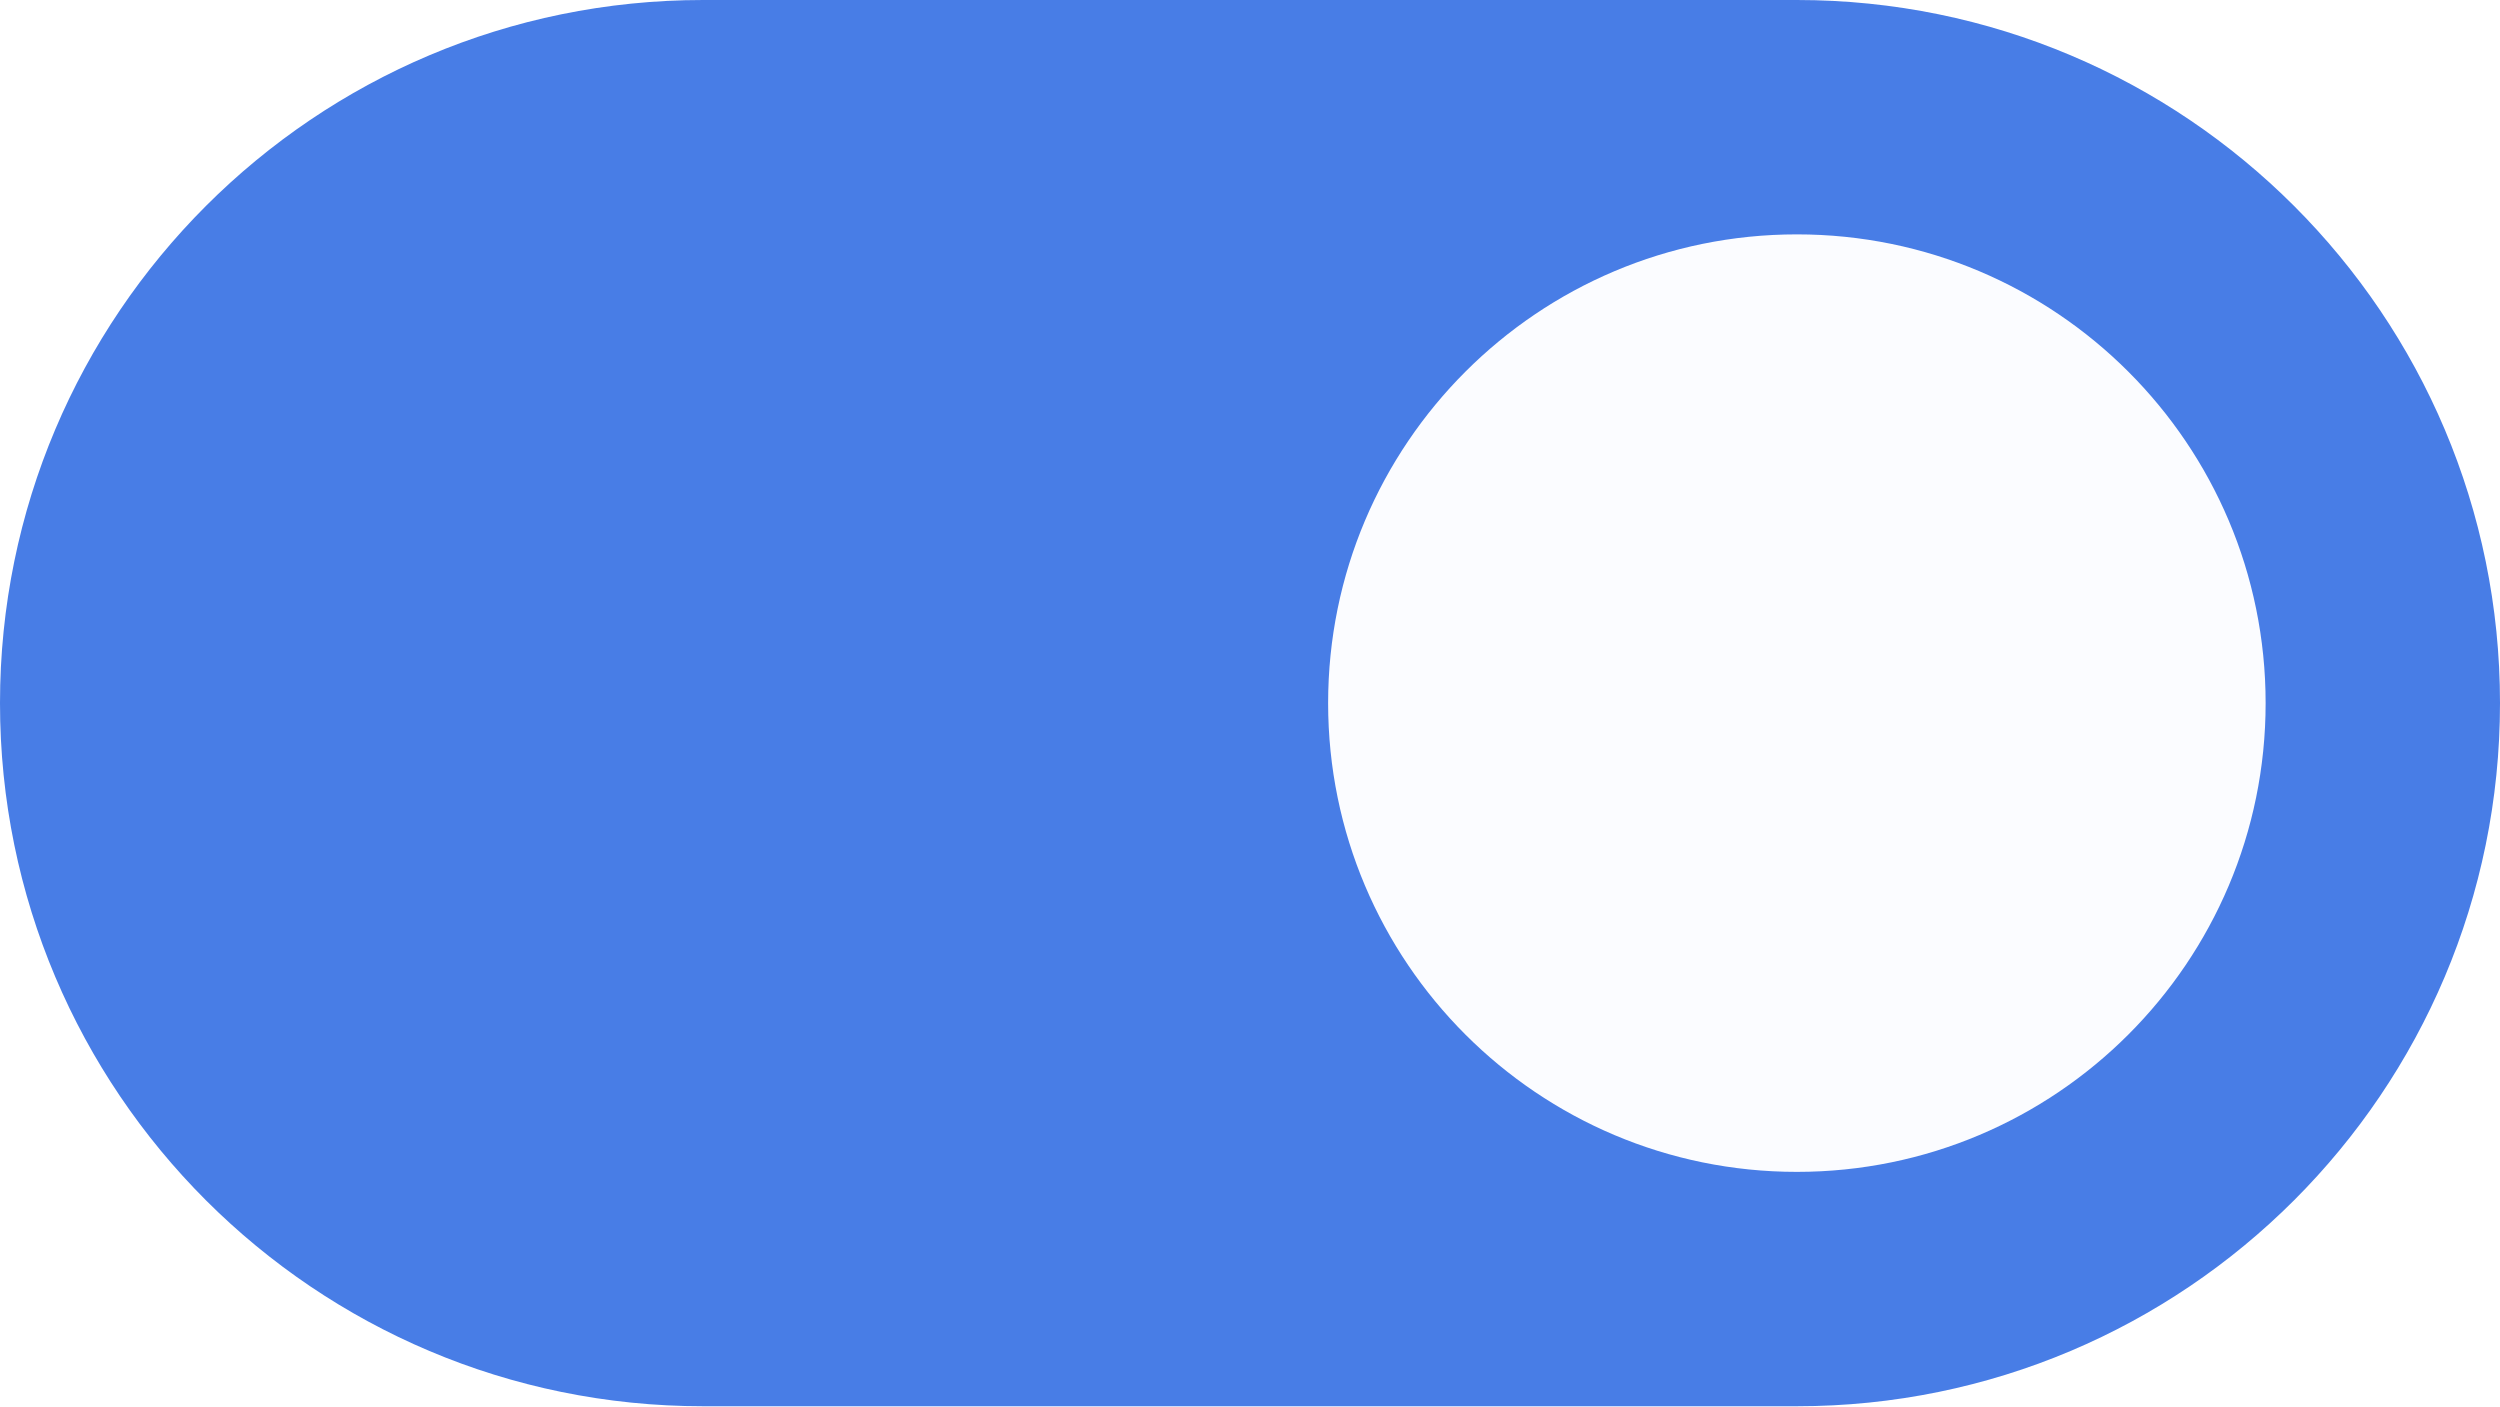
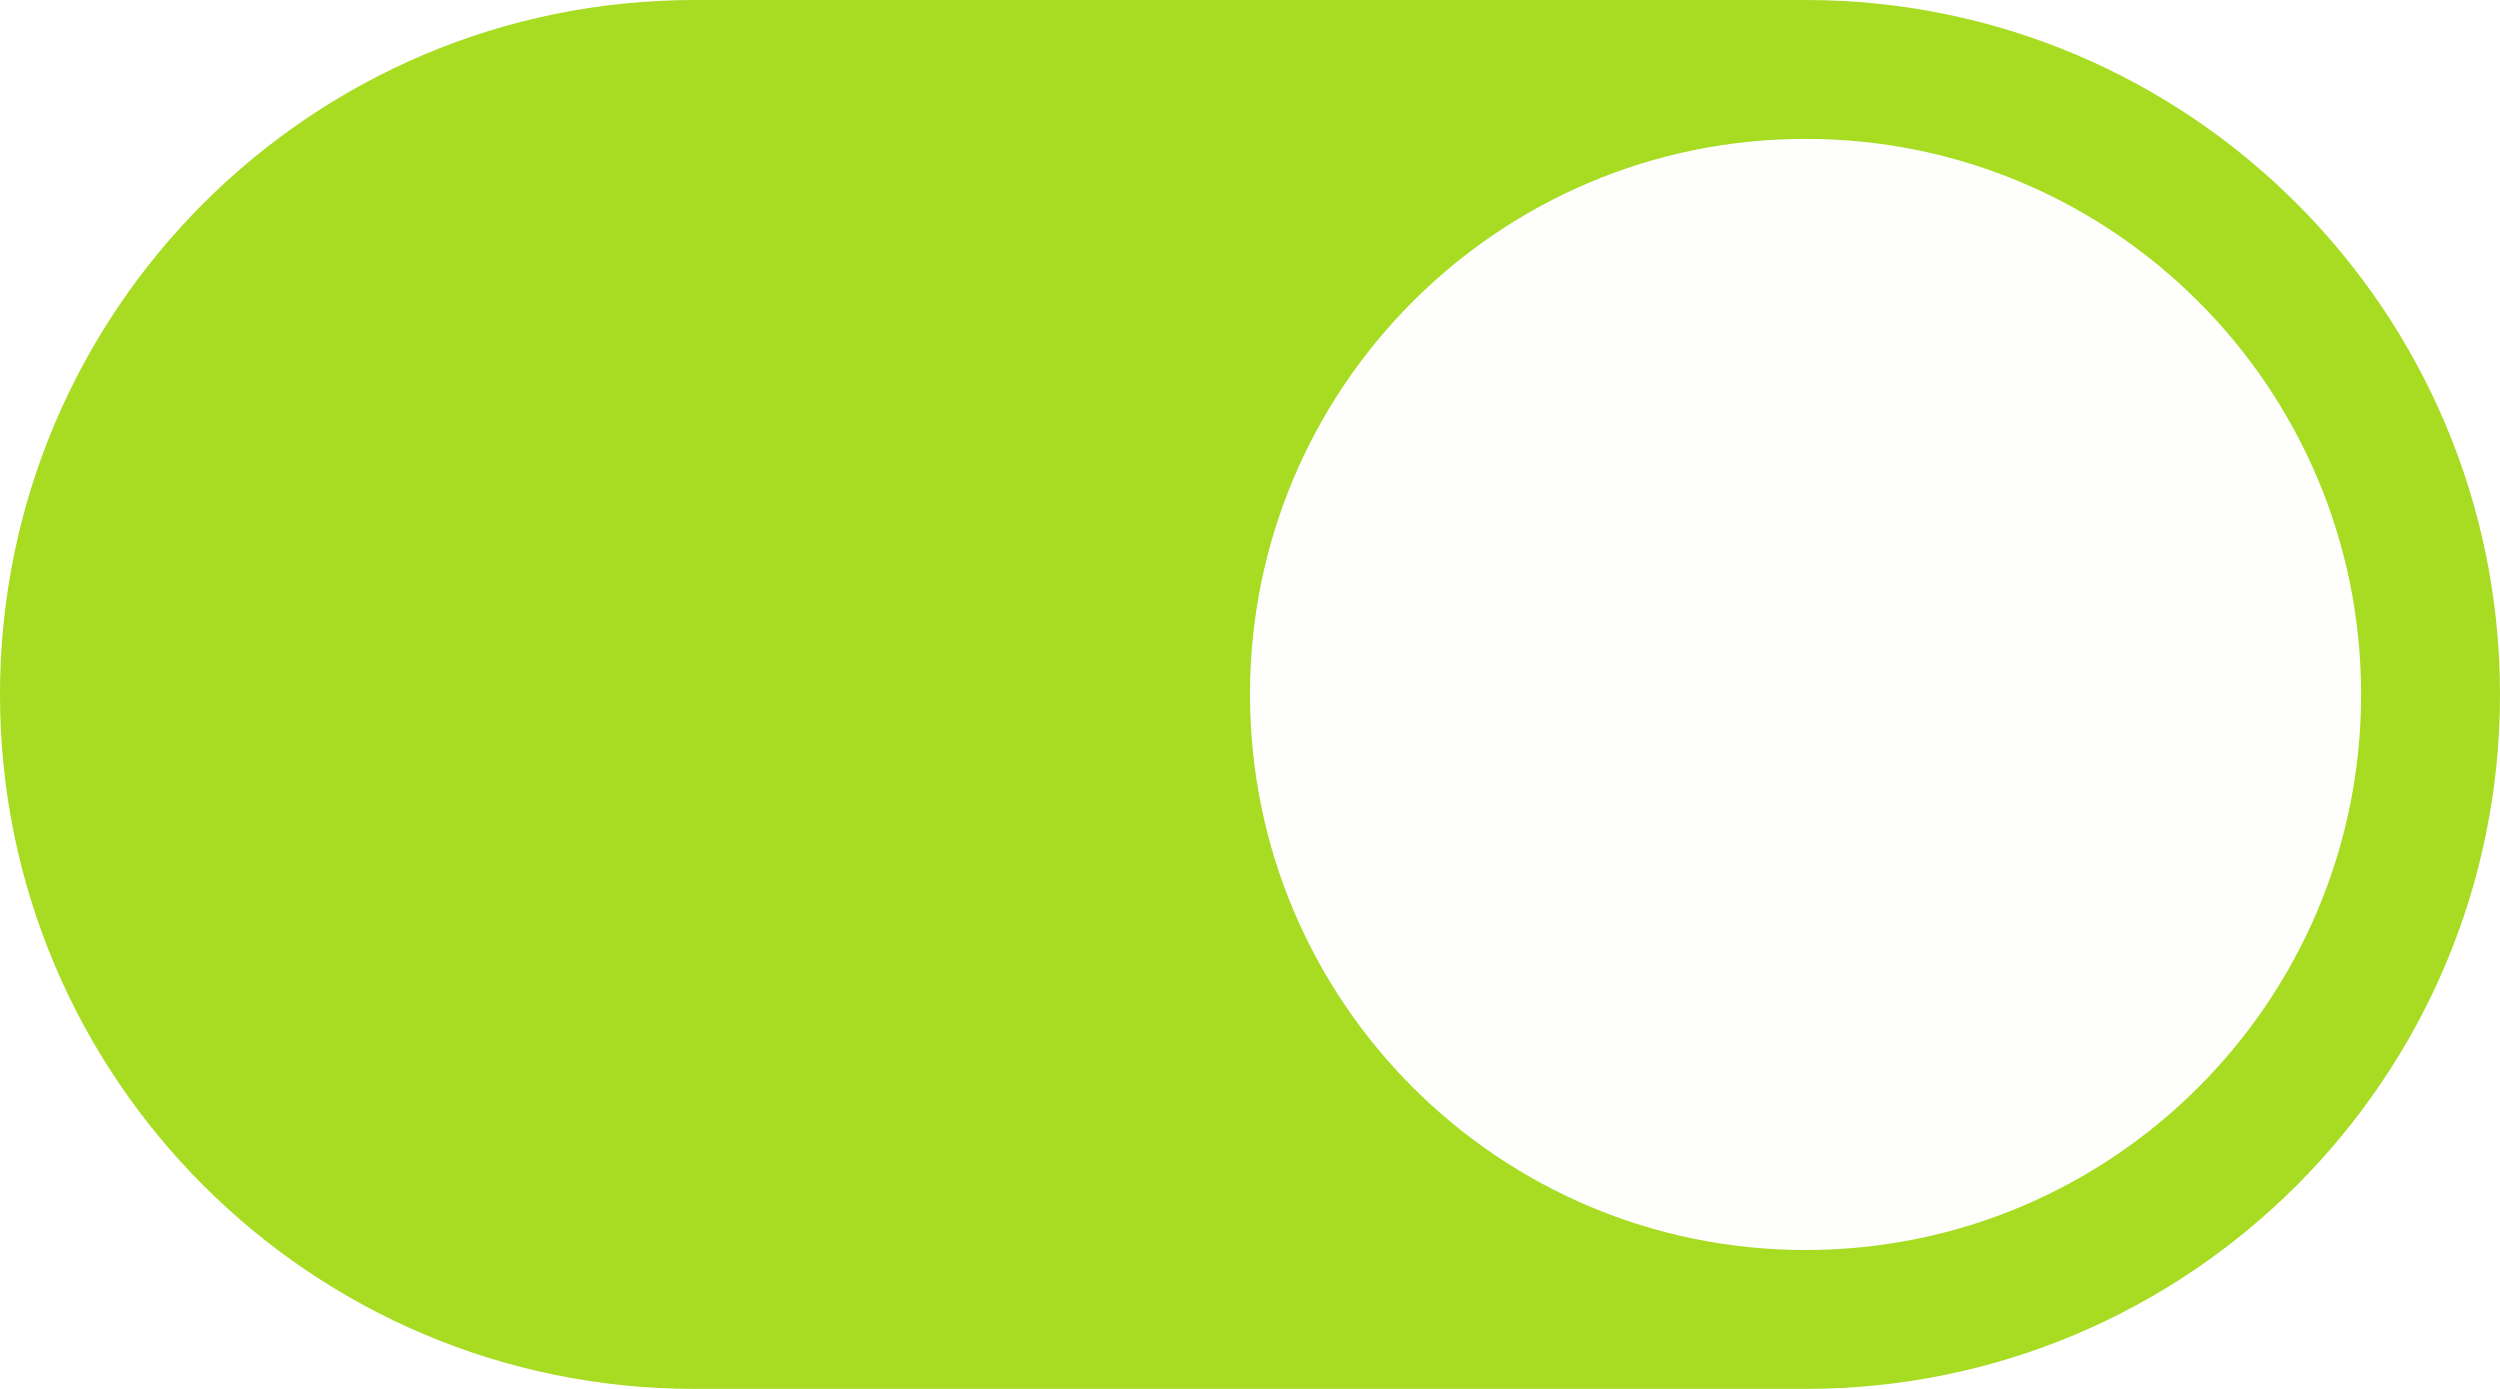
- <svg xmlns="http://www.w3.org/2000/svg" width="32" height="18" viewBox="0 0 32 18" fill="none">
-   <rect width="32" height="18" rx="9" fill="#487DE6" />
-   <circle cx="23" cy="9" r="6" fill="#FBFCFF" />
+ <svg xmlns="http://www.w3.org/2000/svg" width="36" height="20" viewBox="0 0 36 20" fill="none">
+   <rect width="36" height="20" rx="10" fill="#A7DC22" />
+   <circle cx="26" cy="10" r="8" fill="#FEFFFD" />
</svg>
